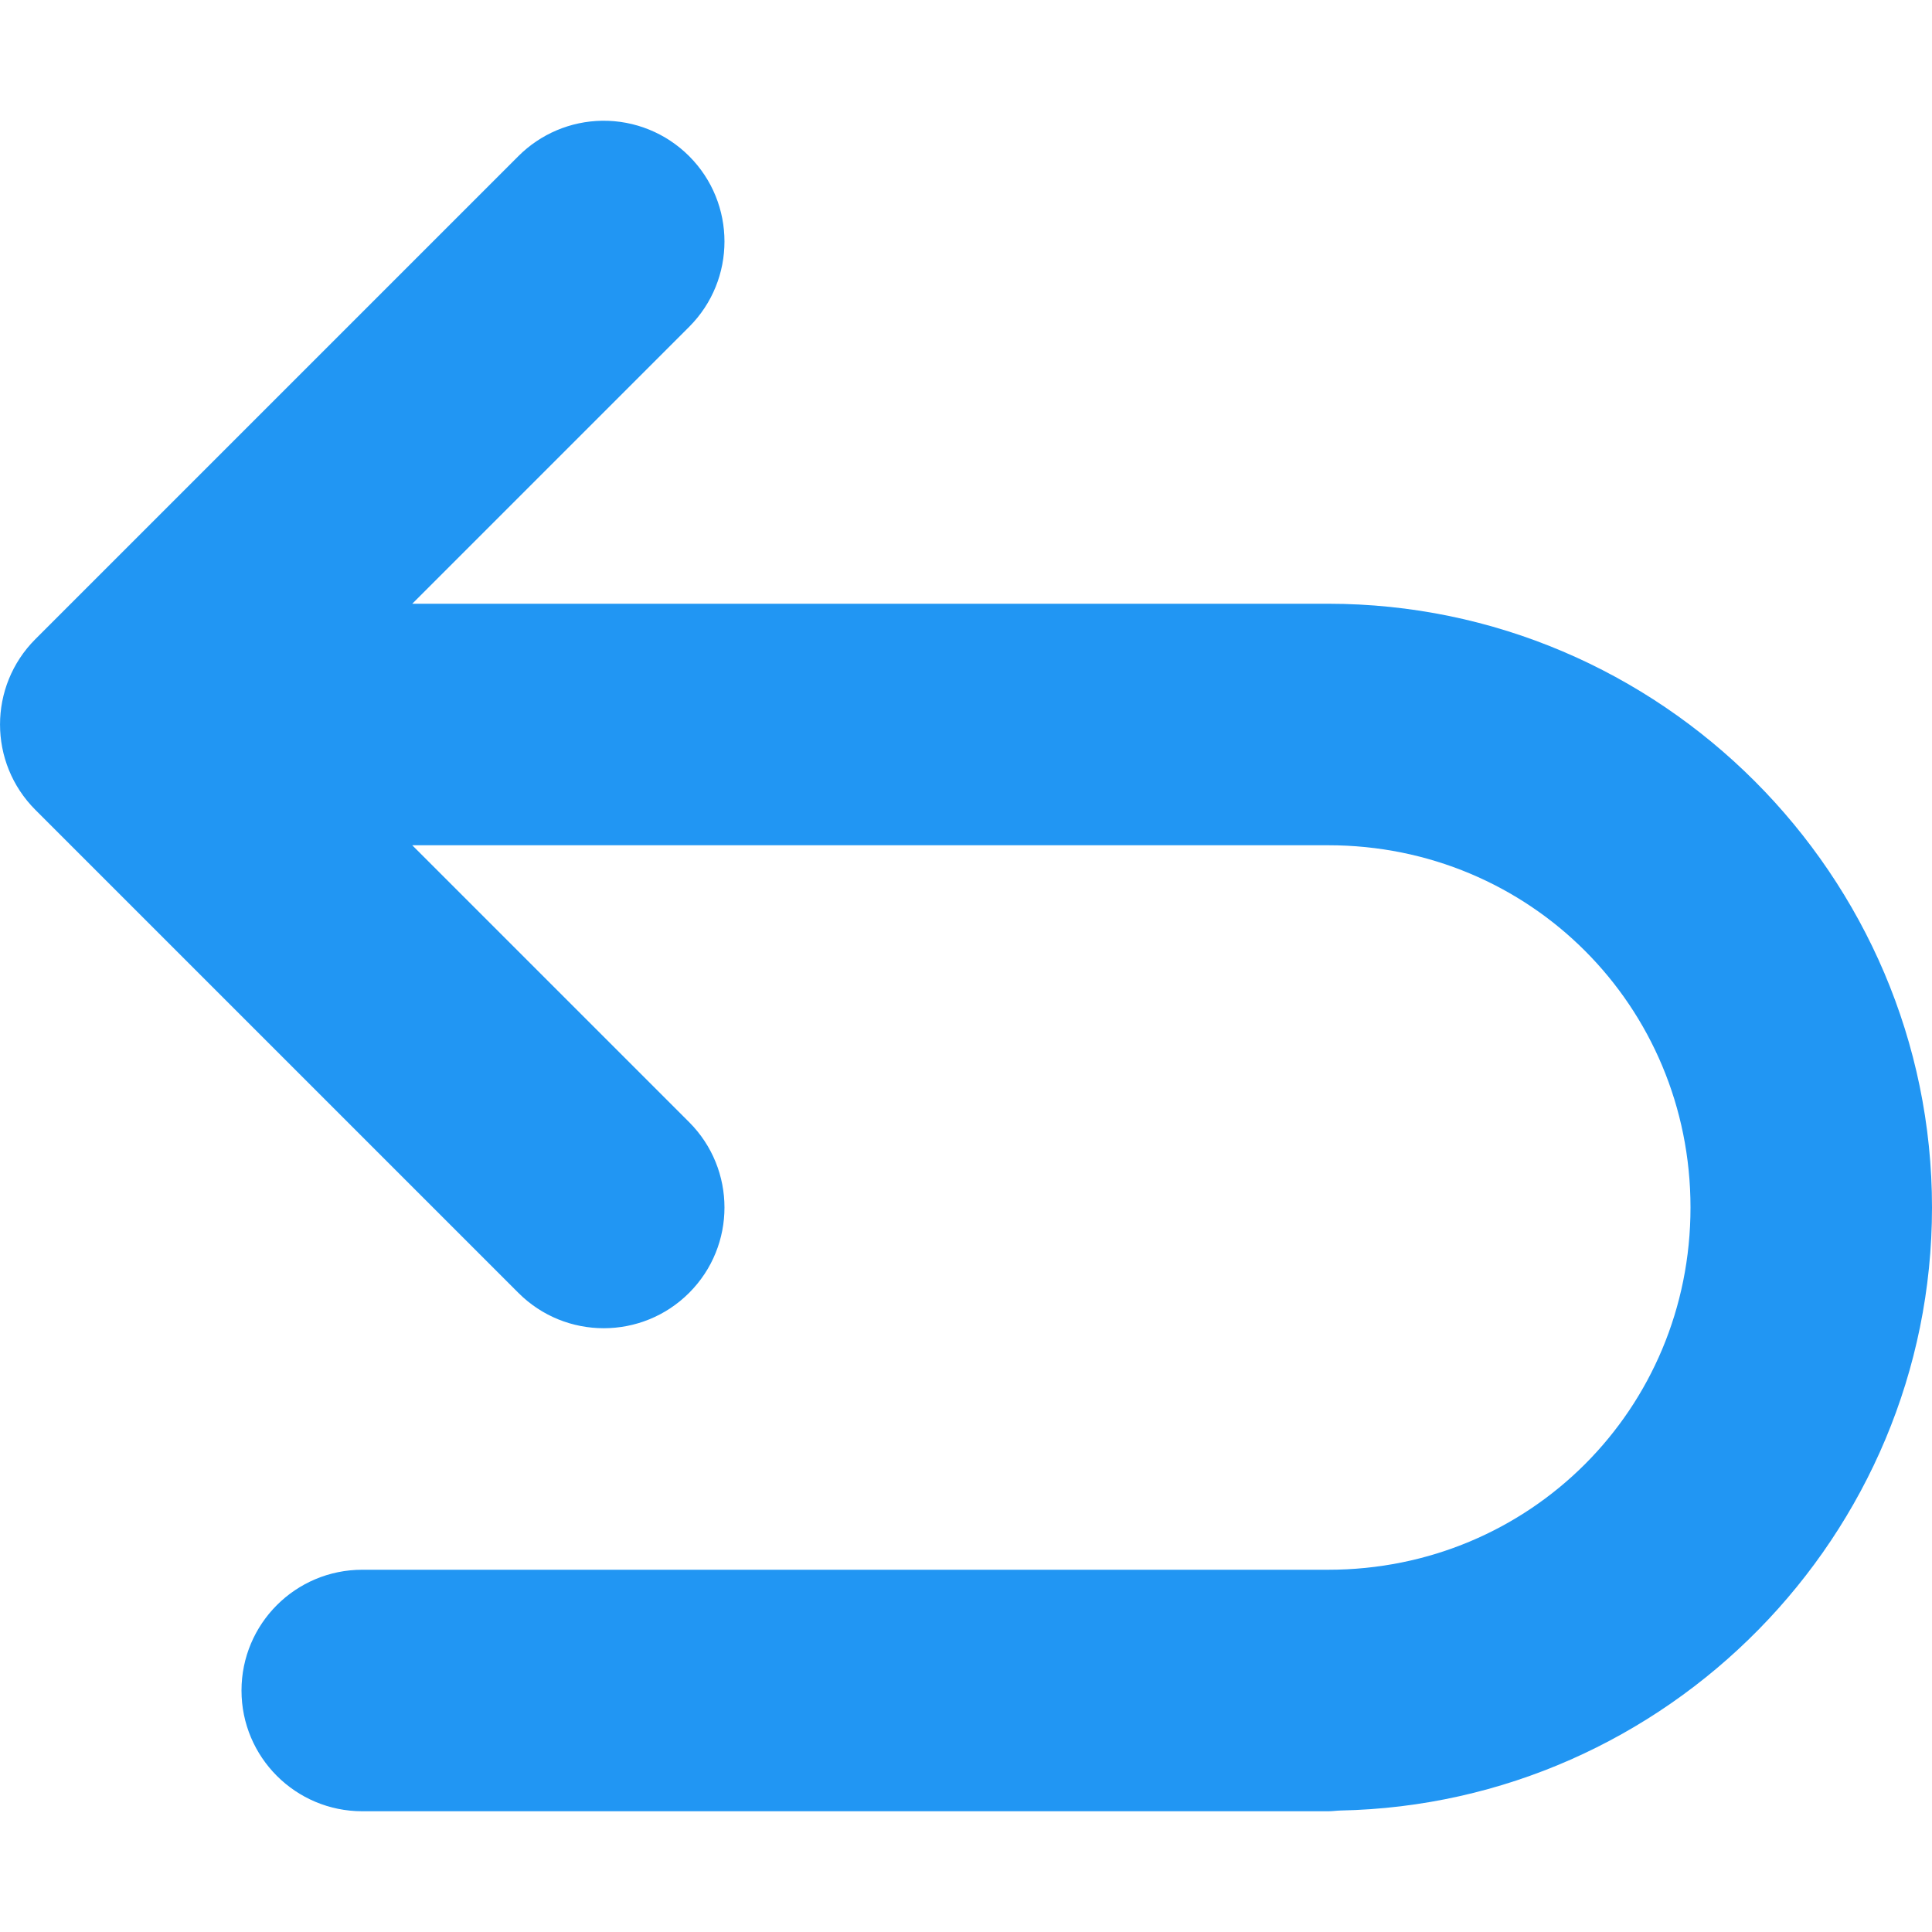
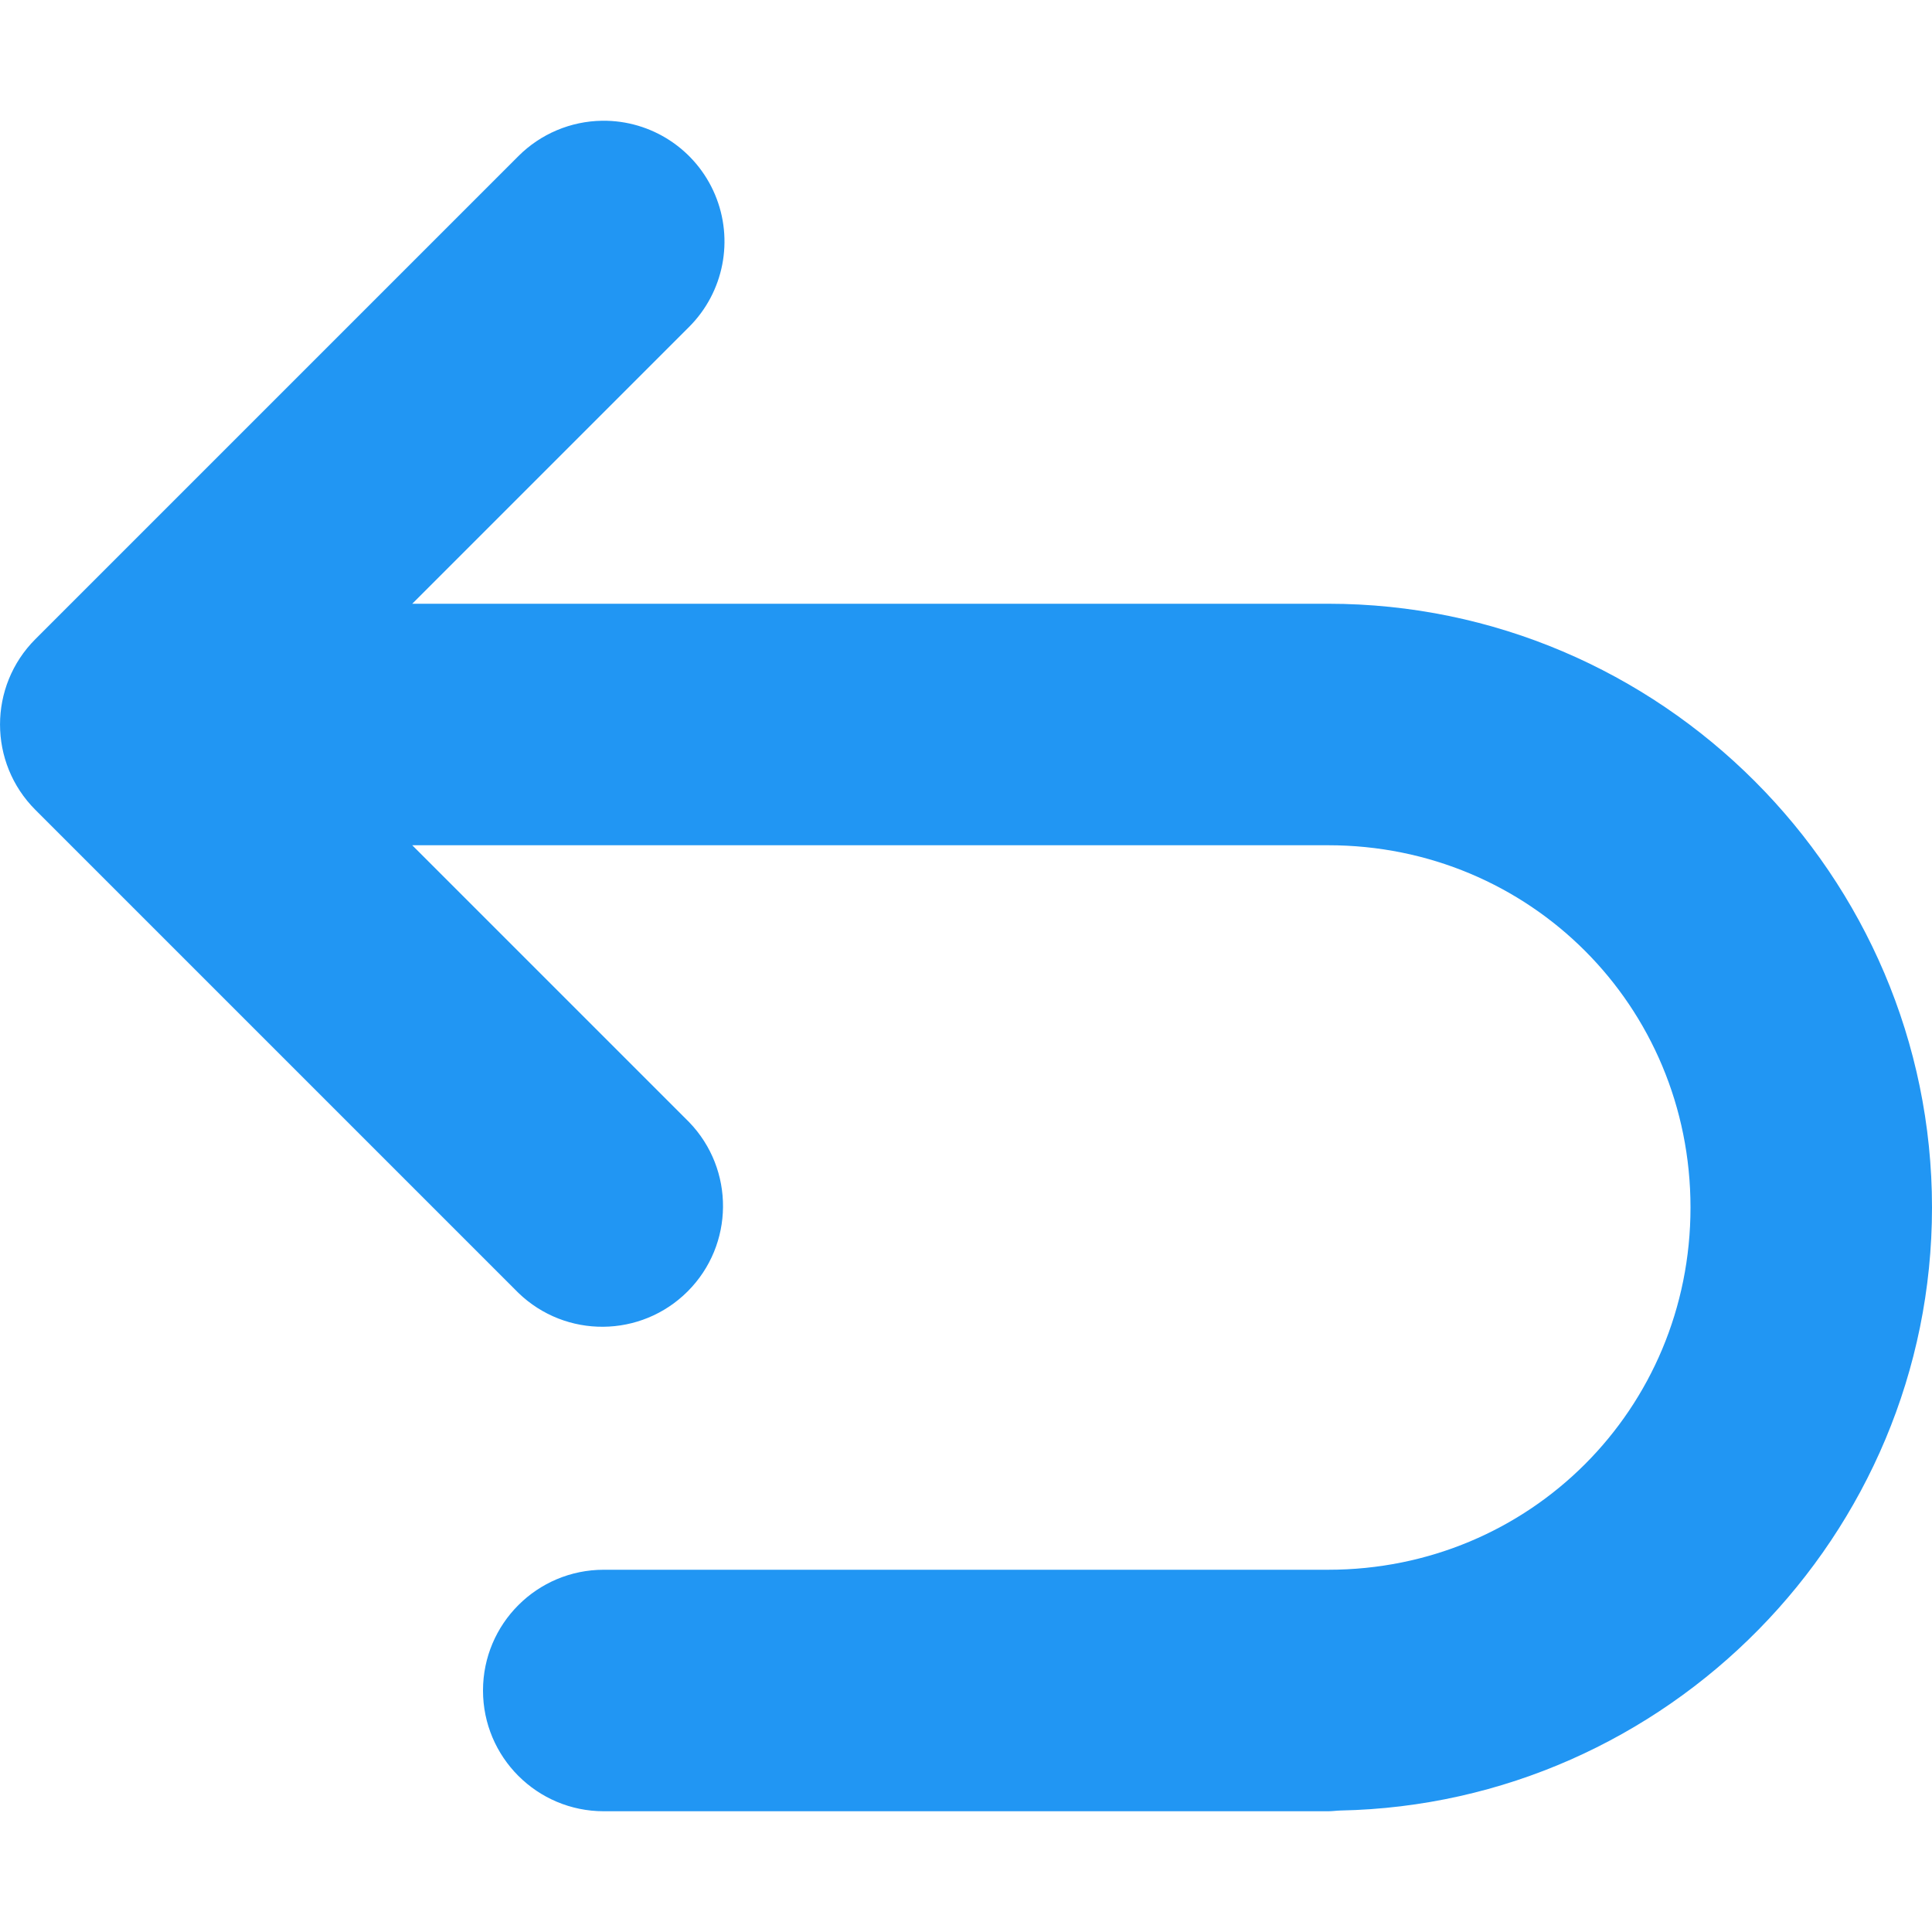
- <svg xmlns="http://www.w3.org/2000/svg" height="16" width="16">
-   <path style="line-height:normal;font-variant-ligatures:normal;font-variant-position:normal;font-variant-caps:normal;font-variant-numeric:normal;font-variant-alternates:normal;font-variant-east-asian:normal;font-feature-settings:normal;font-variation-settings:normal;text-indent:0;text-align:start;text-decoration-line:none;text-decoration-style:solid;text-decoration-color:#000;text-transform:none;text-orientation:mixed;white-space:normal;shape-padding:0;shape-margin:0;inline-size:0;isolation:auto;mix-blend-mode:normal;solid-color:#000;solid-opacity:1;filter-blend-mode:normal;filter-gaussianBlur-deviation:0" d="M4.986 1a1 1 0 0 0-.693.293l-4 4a1 1 0 0 0 0 1.414l4 4a1 1 0 0 0 1.414 0 1 1 0 0 0 0-1.414L3.414 7H11c1.669 0 3 1.331 3 3s-1.331 3-3 3H3a1 1 0 0 0-1 1 1 1 0 0 0 1 1h8c.034 0 .066-.005.1-.006C13.804 14.94 16 12.716 16 10c0-2.75-2.25-5-5-5H3.414l2.293-2.293a1 1 0 0 0 0-1.414A1 1 0 0 0 4.987 1z" fill="#2196f3" />
+ <svg xmlns="http://www.w3.org/2000/svg" width="16" height="16">
+   <path fill="#2196f3" d="M4.986 1a1 1 0 0 0-.693.293l-4 4a1 1 0 0 0 0 1.414l4 4a1 1 0 0 0 1.414-1.414L3.414 7H11c1.669 0 3 1.331 3 3s-1.331 3-3 3H5a1 1 0 1 0 0 2h6c.034 0 .066-.005.1-.006C13.804 14.94 16 12.716 16 10c0-2.75-2.25-5-5-5H3.414l2.293-2.293A1 1 0 0 0 4.987 1z" style="line-height:normal;font-variant-ligatures:normal;font-variant-position:normal;font-variant-caps:normal;font-variant-numeric:normal;font-variant-alternates:normal;font-variant-east-asian:normal;font-feature-settings:normal;font-variation-settings:normal;text-indent:0;text-align:start;text-decoration-line:none;text-decoration-style:solid;text-decoration-color:#000;text-transform:none;text-orientation:mixed;white-space:normal;shape-padding:0;shape-margin:0;inline-size:0;isolation:auto;mix-blend-mode:normal;solid-color:#000;solid-opacity:1" />
</svg>
